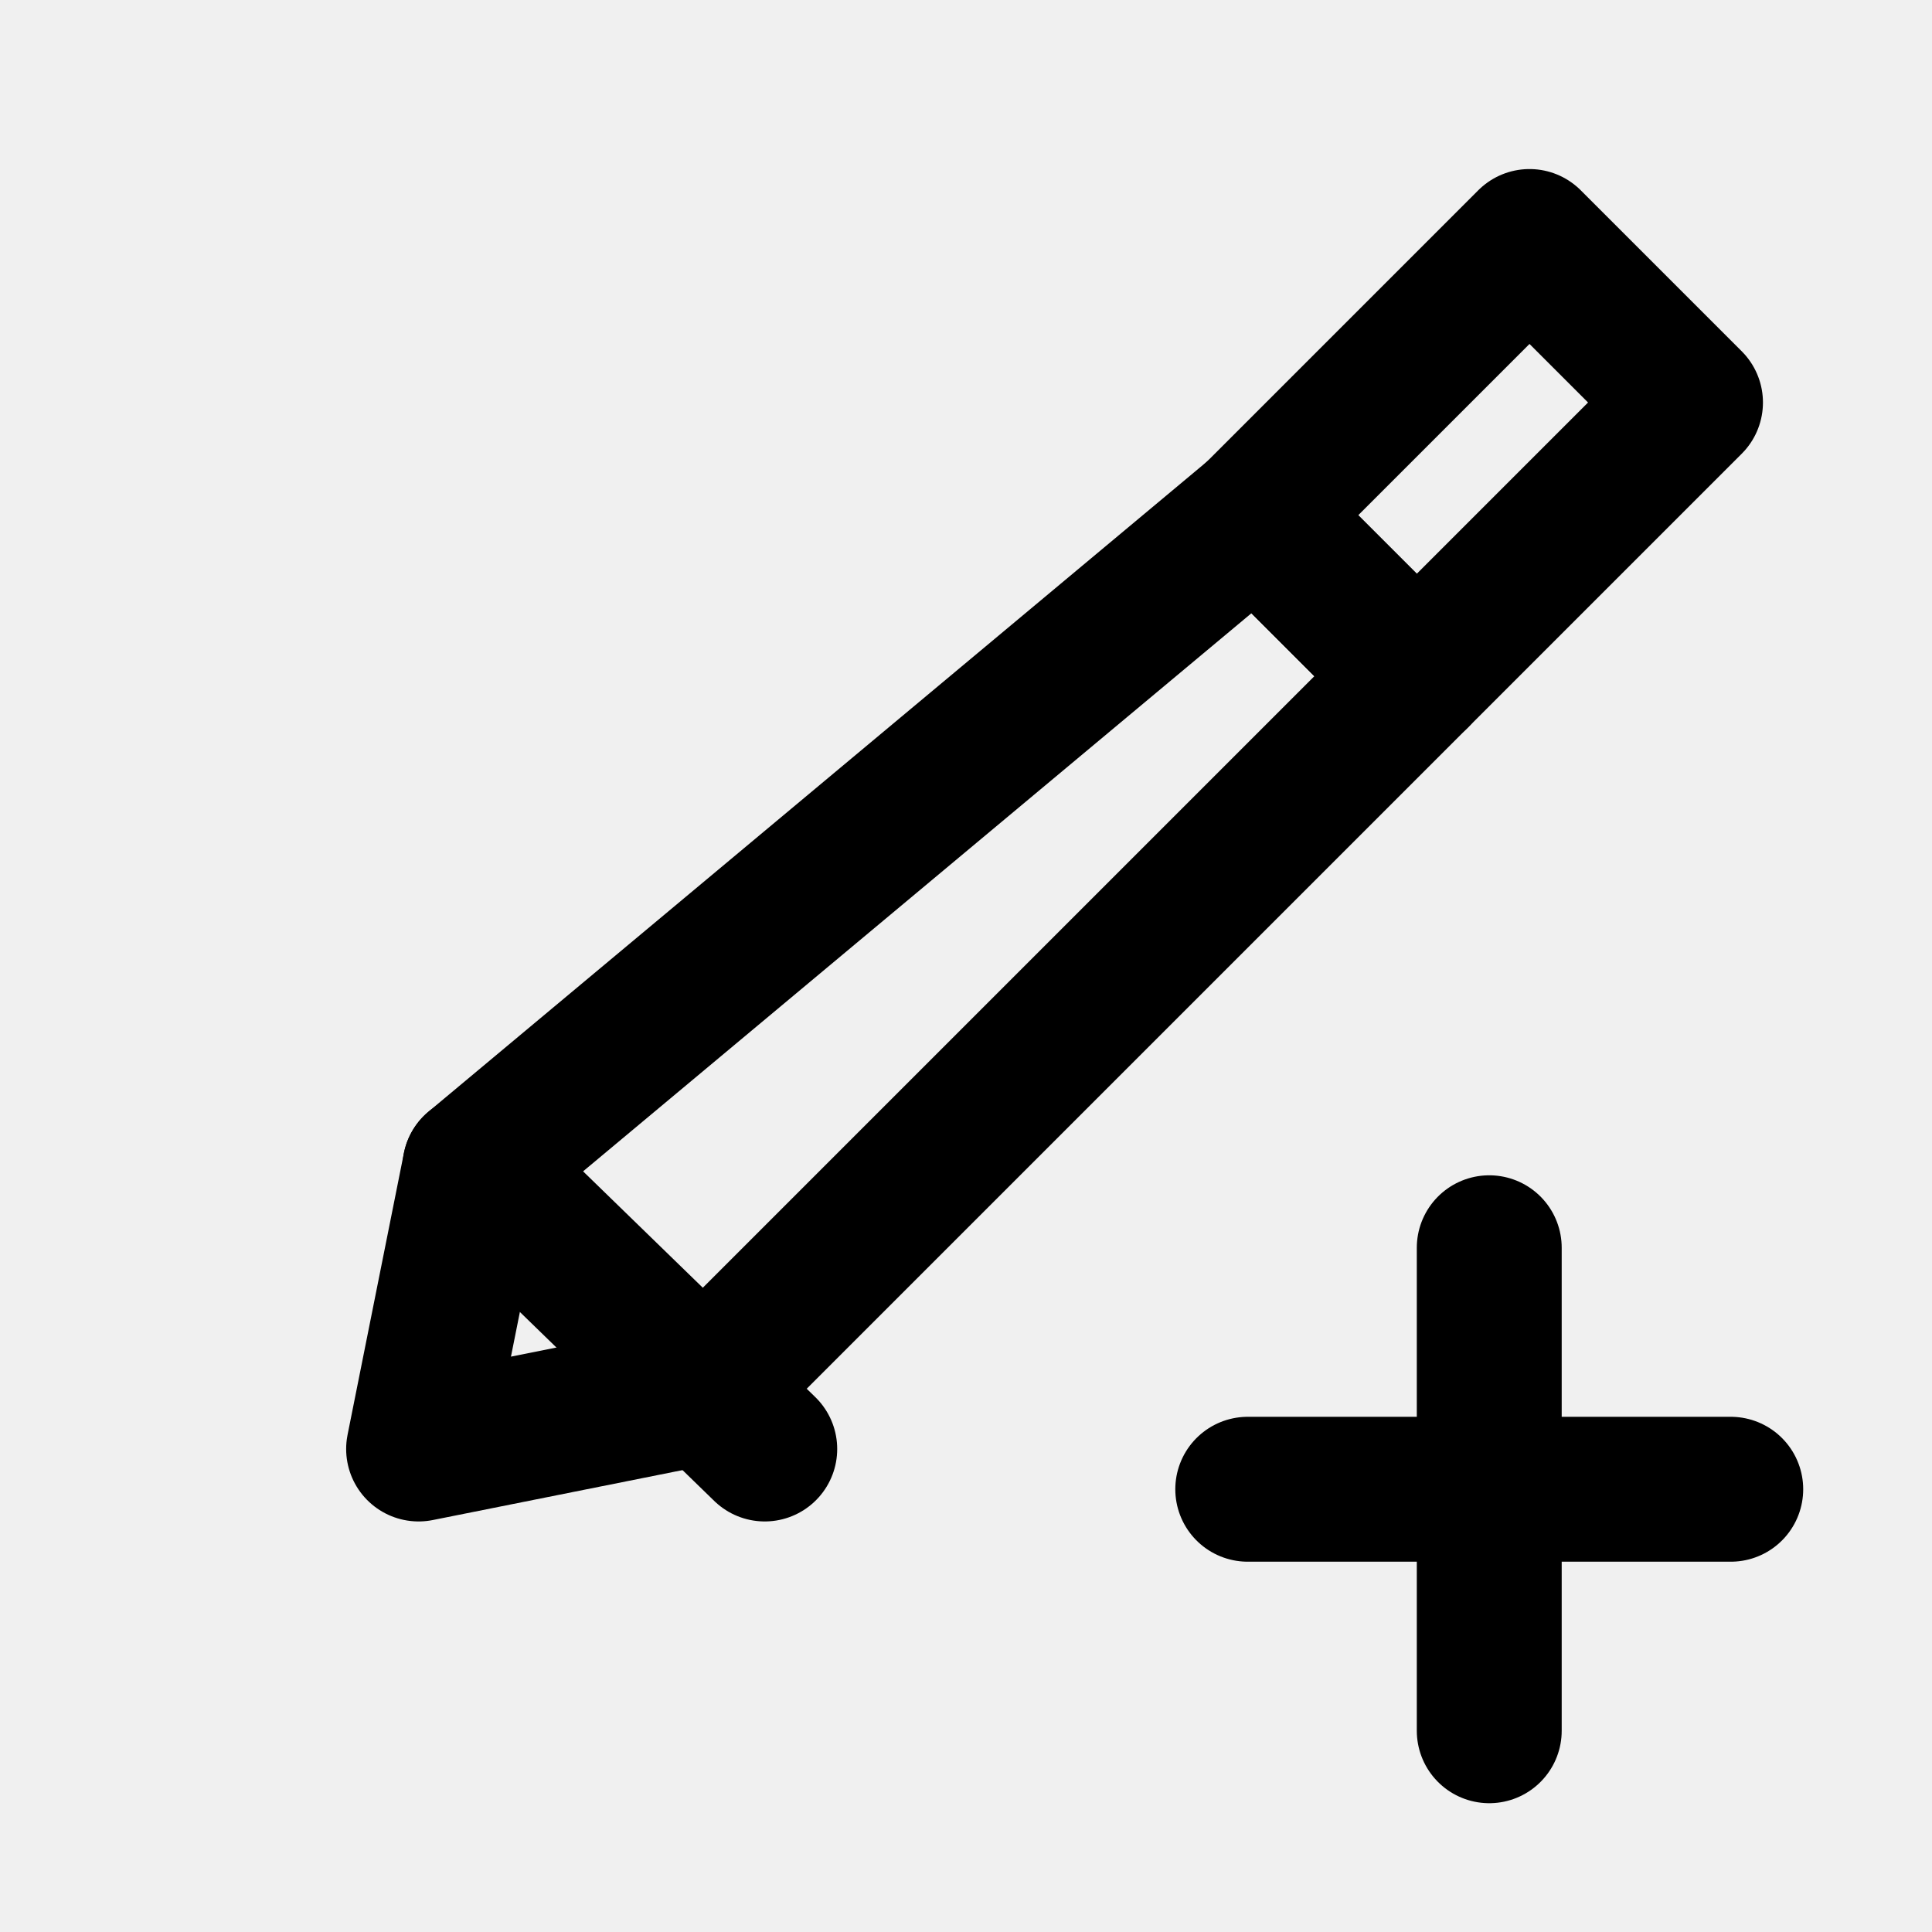
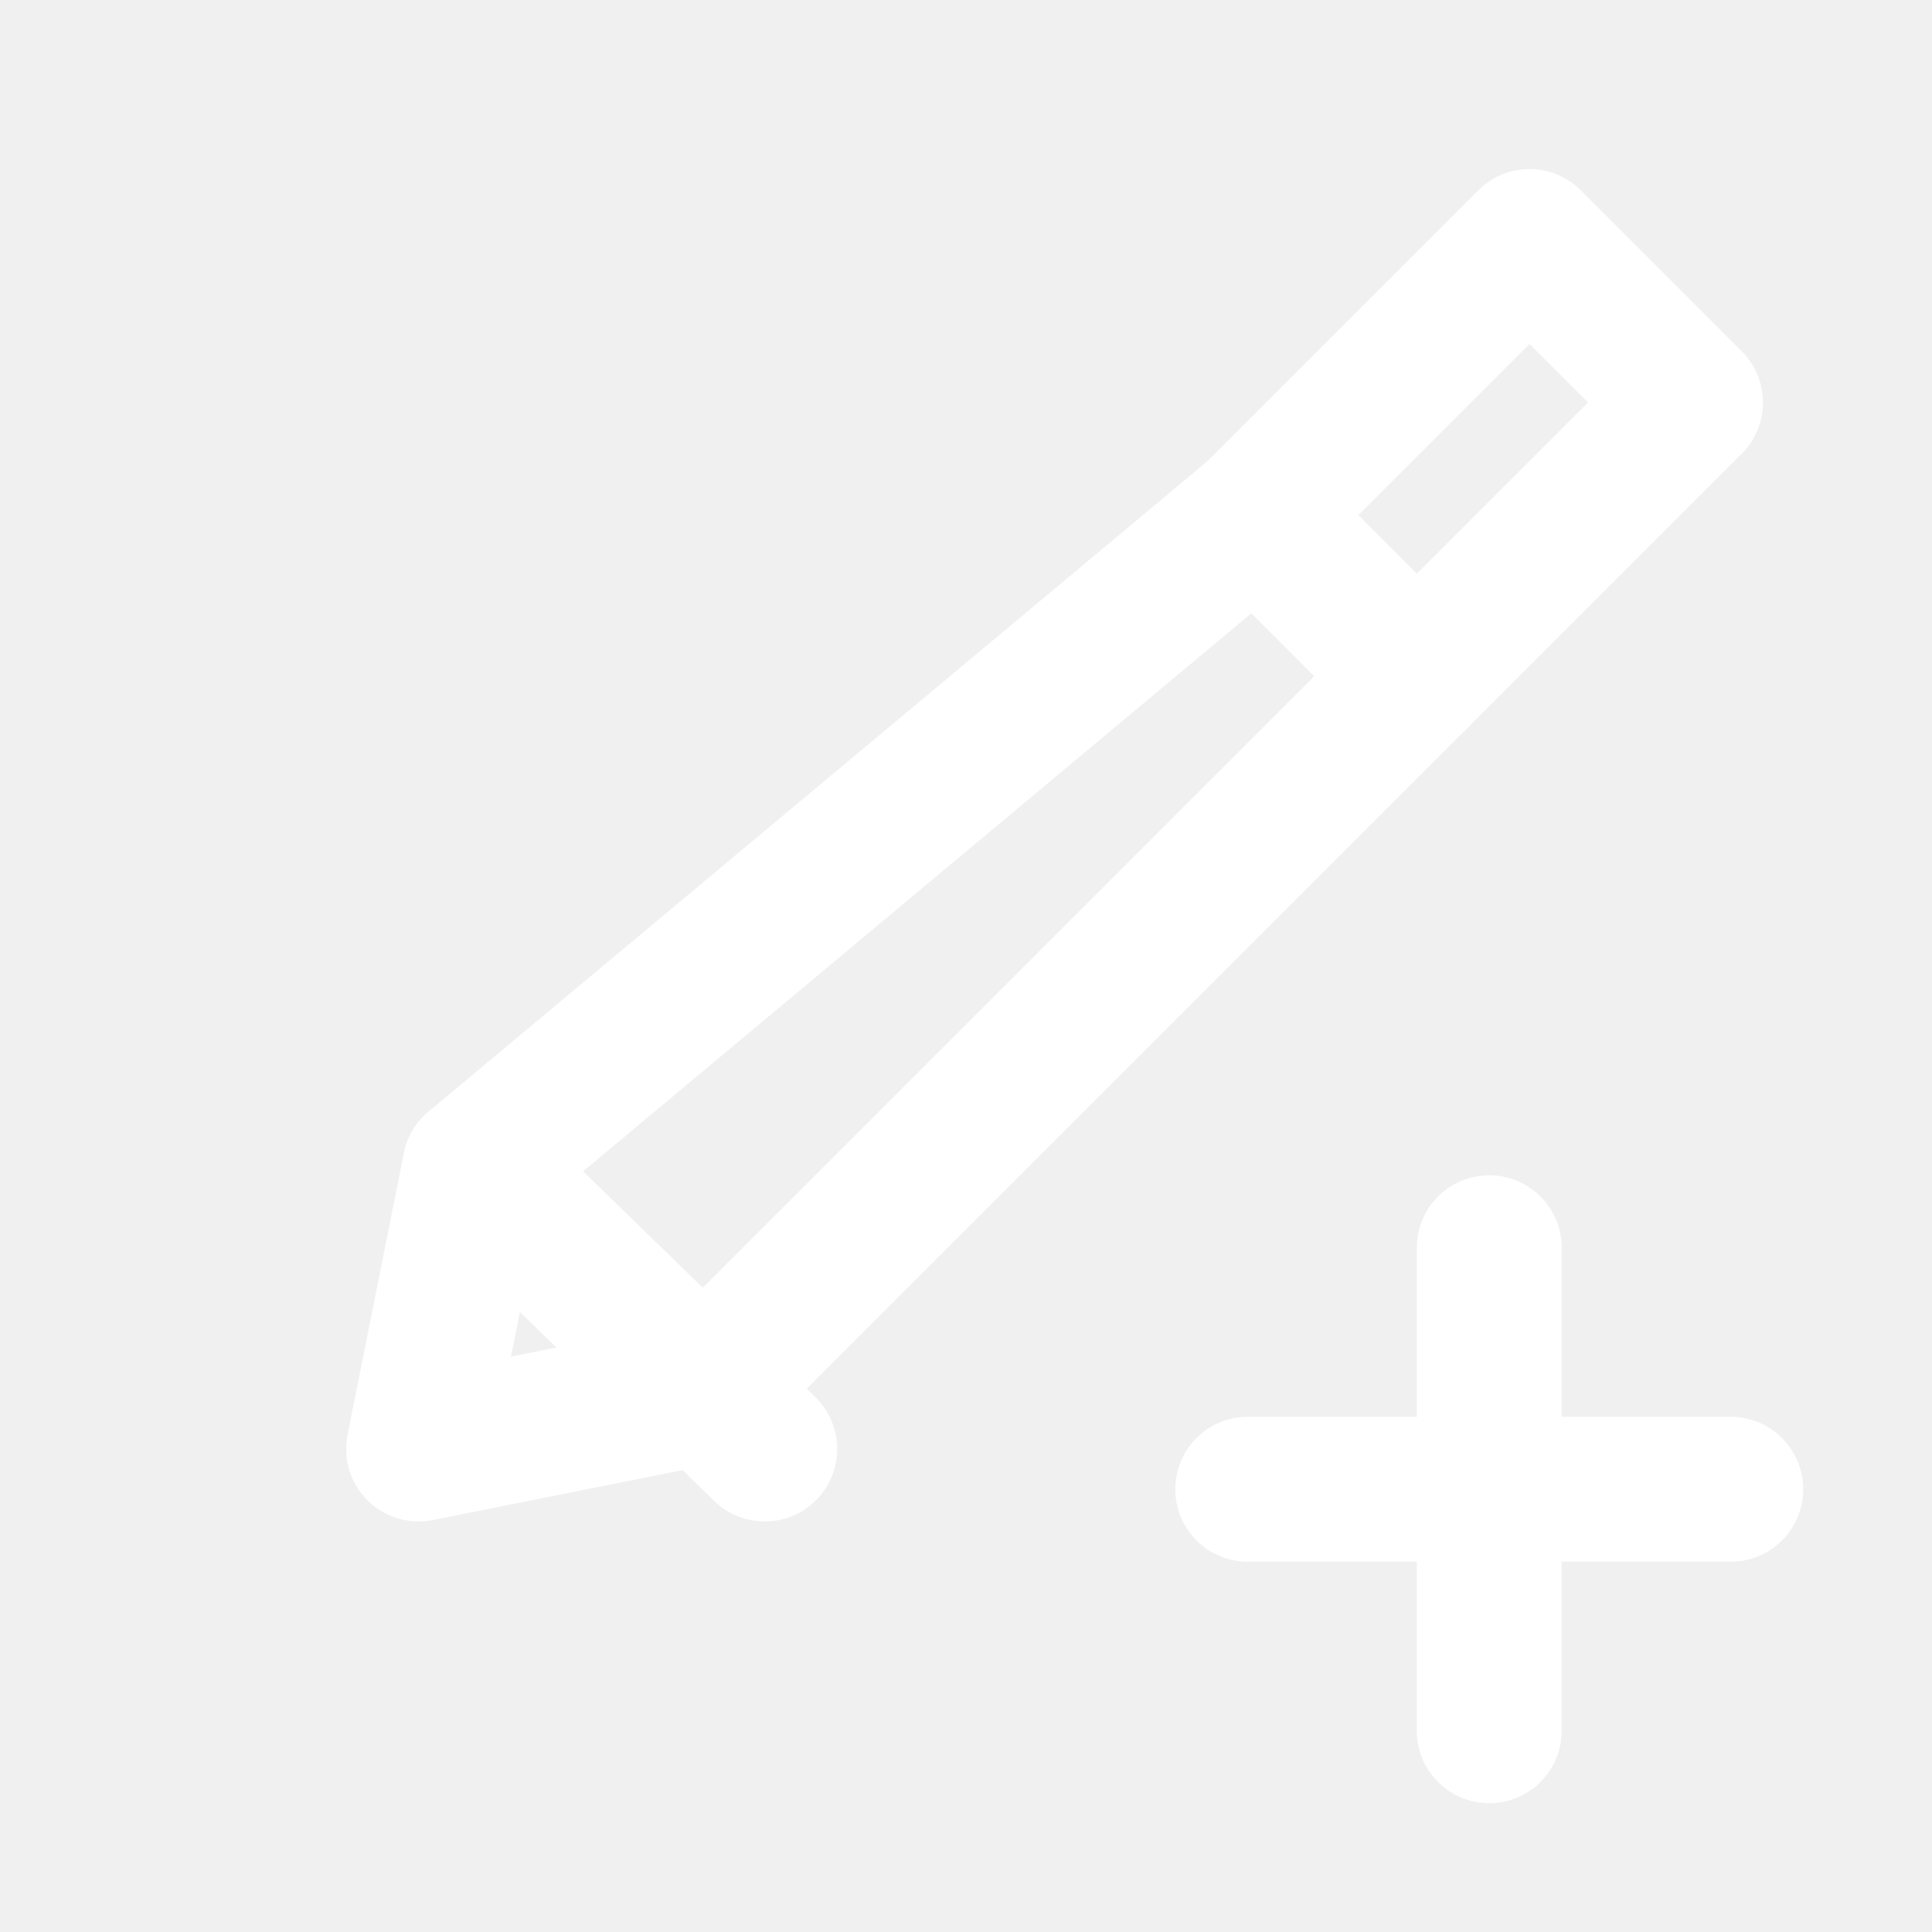
- <svg xmlns="http://www.w3.org/2000/svg" width="24" height="24" viewBox="0 0 24 24" fill="none" stroke="currentColor" stroke-width="1.8" stroke-linecap="round" stroke-linejoin="round">
+ <svg xmlns="http://www.w3.org/2000/svg" width="24" height="24" viewBox="0 0 24 24" fill="none" stroke="#fff" stroke-width="1.8" stroke-linecap="round" stroke-linejoin="round">
  <path d="m19 3 2 2-3.4 3.4-2-2L19 3Z" />
  <path d="m15.6 6.4 2 2-8.9 8.9-3.5.7.7-3.5 9.7-8.1Z" />
  <path d="M5.9 14.5 9.5 18" />
  <path d="M18.5 15.5v6M15.5 18.5h6" />
</svg>
